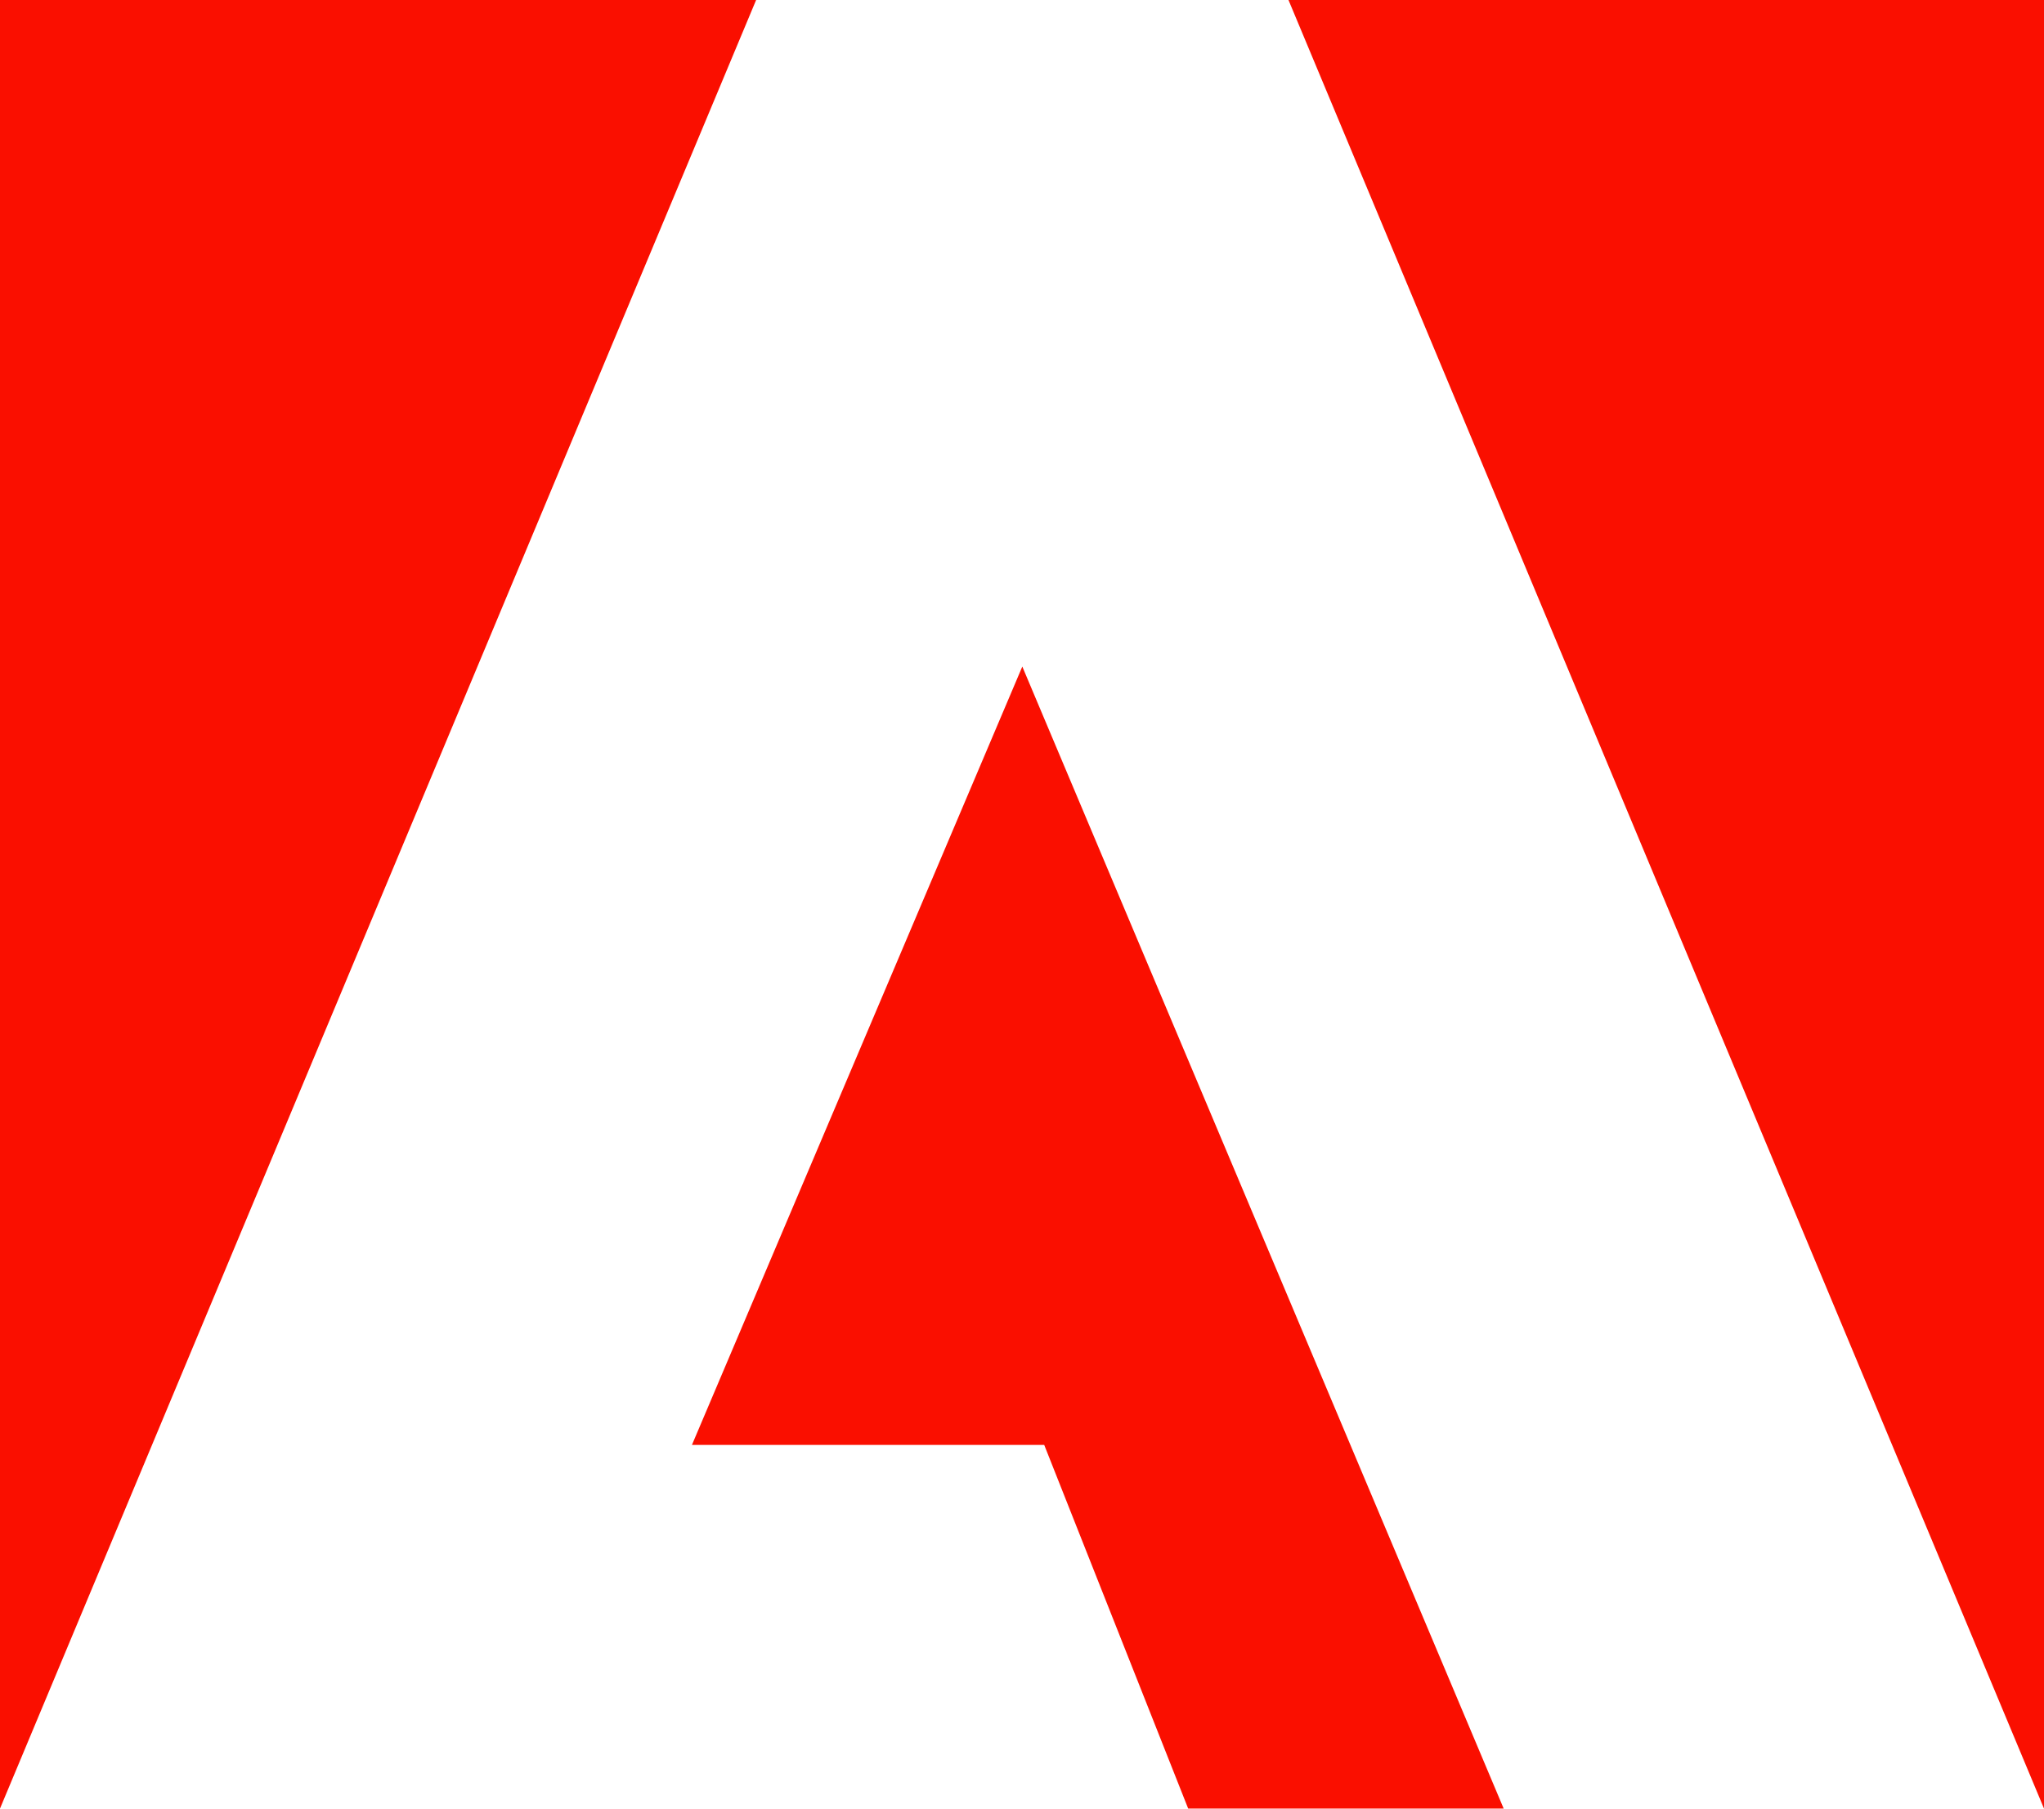
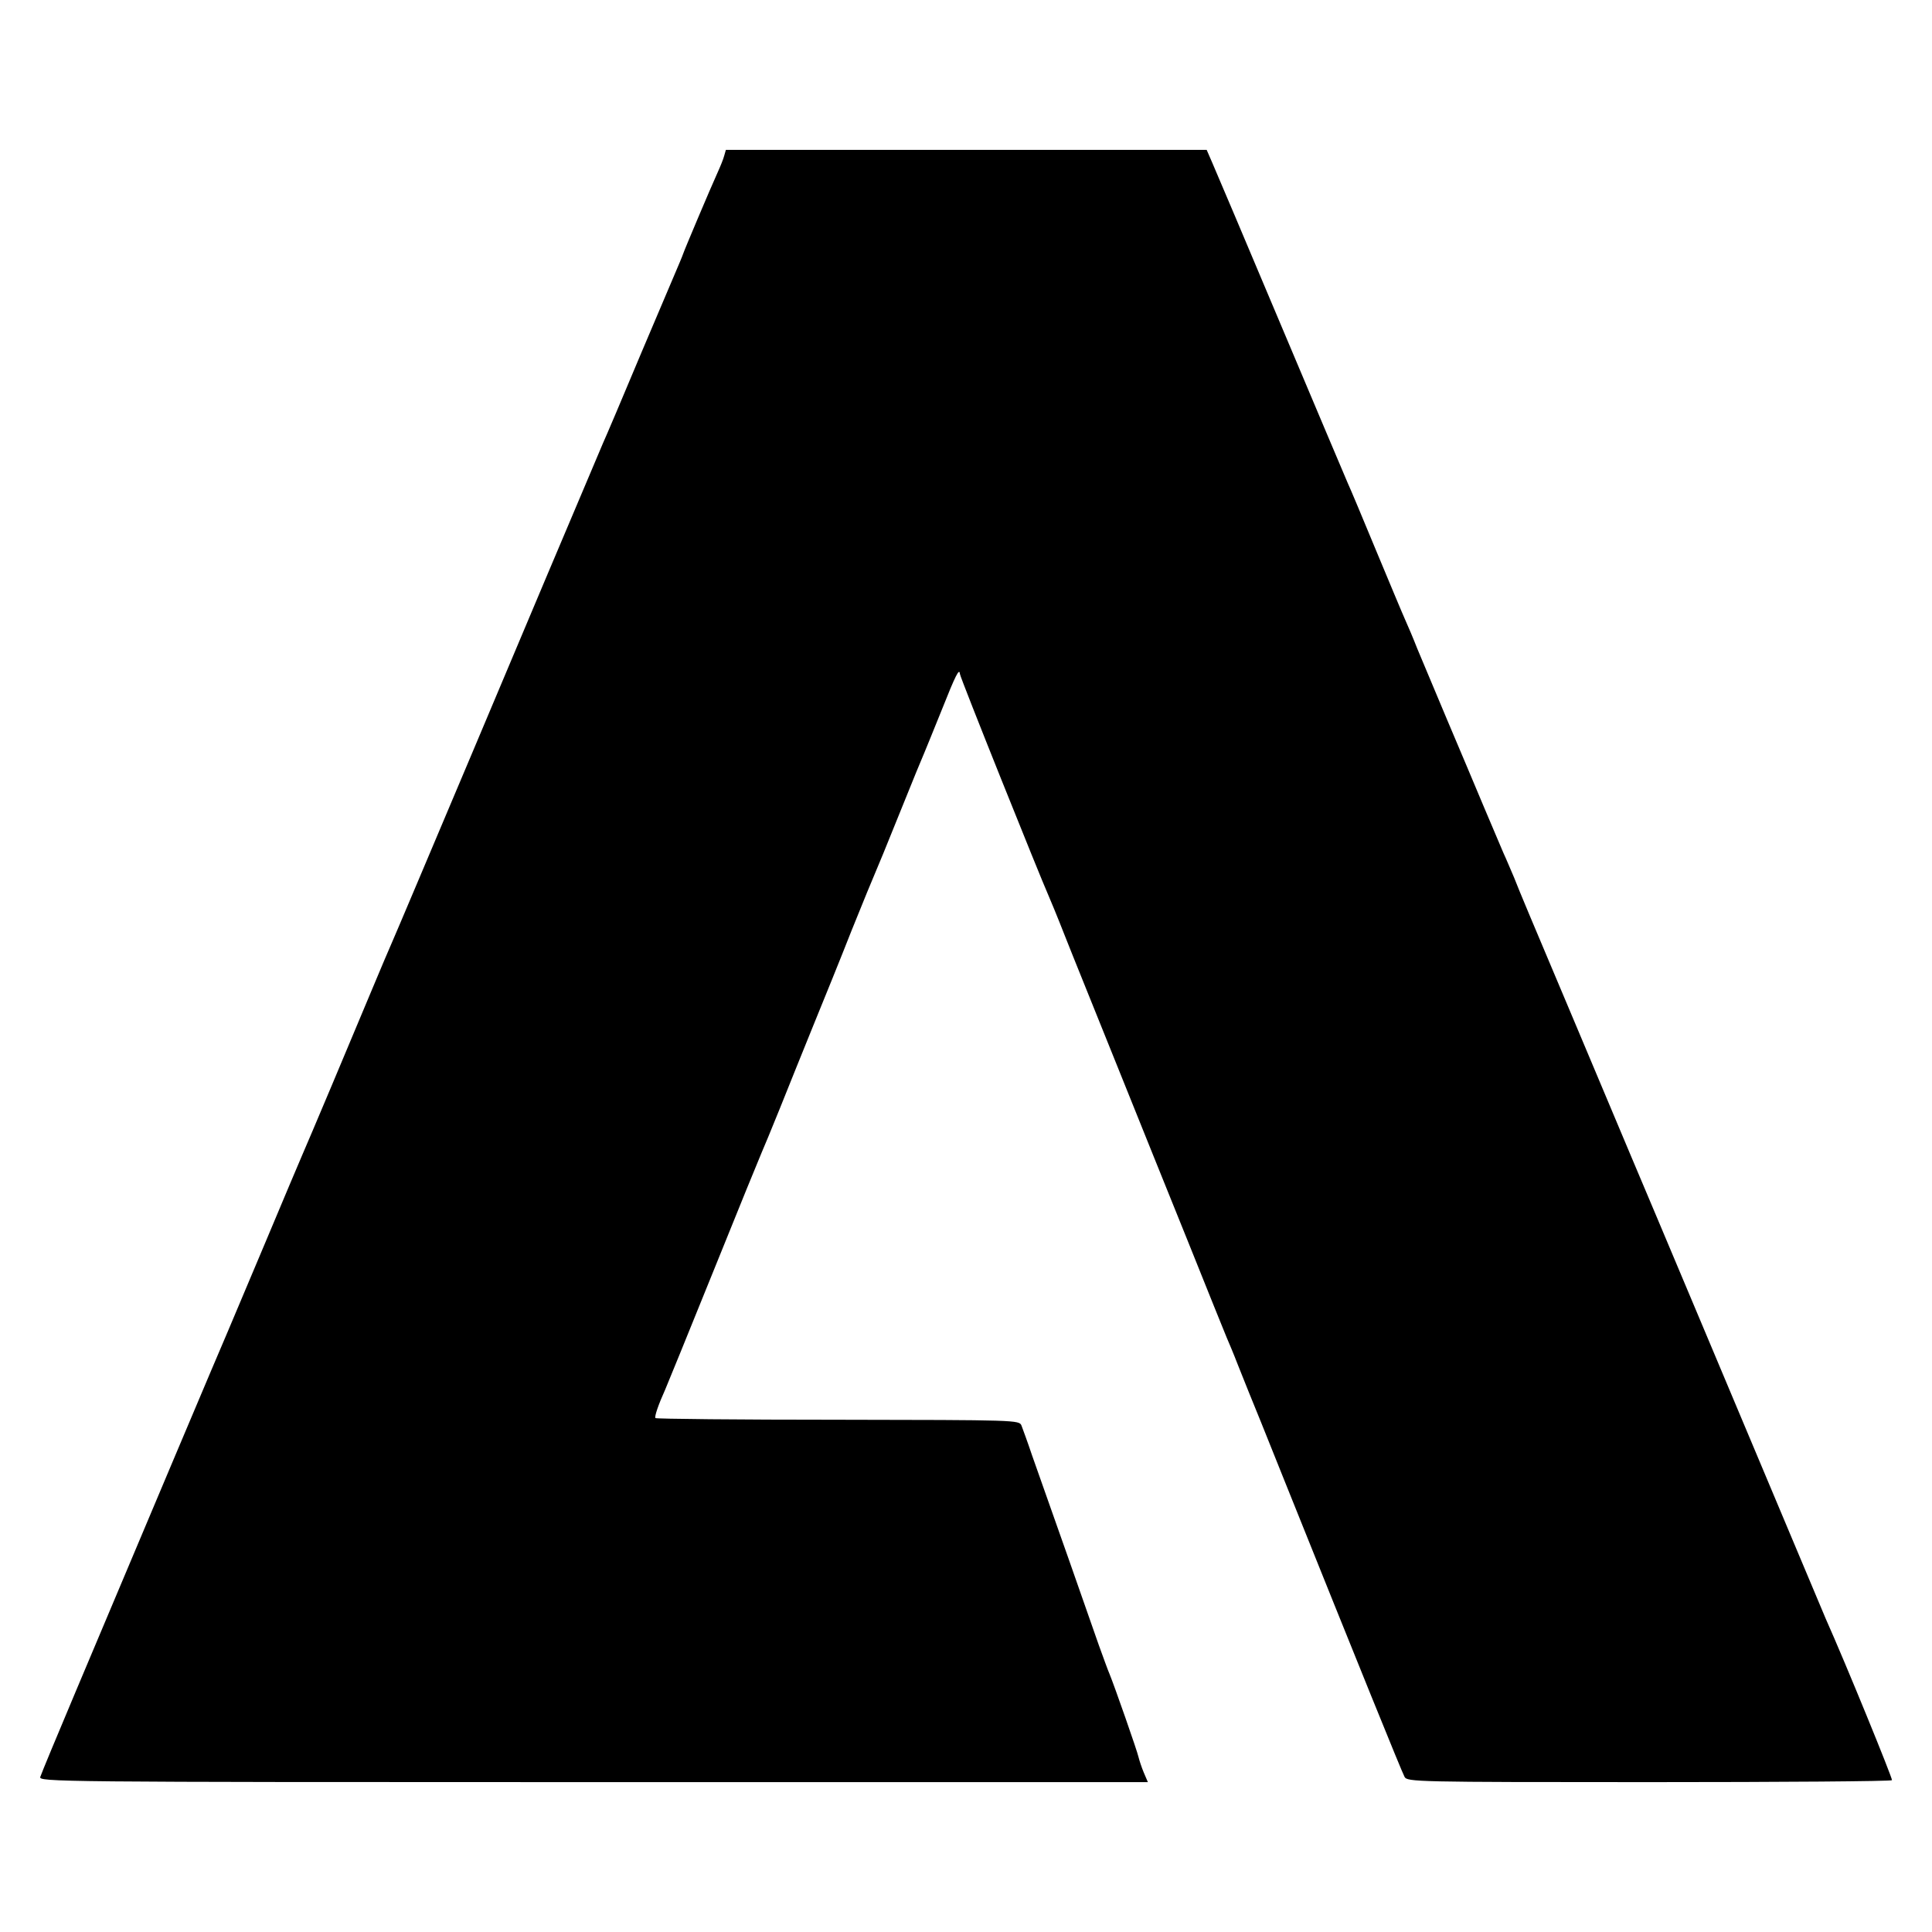
- <svg xmlns="http://www.w3.org/2000/svg" id="Layer_1" data-name="Layer 1" viewBox="0 0 133.46 118.11">
-   <defs>
-     <style>.cls-1{fill:#fa0f00;}</style>
-   </defs>
-   <polygon class="cls-1" points="84.13 0 133.46 0 133.46 118.11 84.13 0" />
-   <polygon class="cls-1" points="49.37 0 0 0 0 118.11 49.37 0" />
-   <polygon class="cls-1" points="66.75 43.53 98.18 118.11 77.58 118.11 68.18 94.36 45.18 94.36 66.75 43.53" />
+ <svg xmlns="http://www.w3.org/2000/svg" version="1.0" width="700pt" height="700pt" viewBox="0 0 700 700" preserveAspectRatio="xMidYMid meet">
+   <g transform="translate(0,700) scale(0.1,-0.1)" fill="#000000" stroke="none">
+     <path d="M2624 6436 c-3 -12 -14 -39 -24 -61 -26 -57 -121 -282 -125 -295 -1 -3 -6 -16 -12 -30 -6 -14 -68 -160 -138 -325 -69 -165 -132 -313 -140 -330 -7 -16 -32 -75 -55 -130 -23 -55 -48 -113 -55 -130 -27 -63 -102 -241 -365 -865 -150 -355 -280 -663 -290 -685 -10 -22 -41 -96 -70 -165 -69 -166 -238 -567 -255 -605 -7 -16 -68 -160 -135 -320 -67 -159 -128 -303 -135 -320 -14 -31 -331 -782 -550 -1302 -68 -161 -126 -301 -129 -311 -6 -18 44 -19 2003 -19 l2010 0 -15 35 c-8 19 -16 44 -19 56 -4 20 -88 260 -105 301 -5 11 -22 58 -39 105 -77 220 -155 443 -182 518 -16 45 -43 121 -60 170 -16 48 -34 96 -38 107 -8 20 -18 20 -664 21 -361 0 -659 3 -662 6 -5 4 11 50 35 103 5 11 84 205 175 430 91 226 170 419 175 430 5 11 35 83 66 160 31 77 85 212 121 300 36 88 99 243 139 345 41 102 79 194 84 205 5 11 46 110 90 220 44 110 85 209 90 220 5 11 32 79 61 150 52 131 65 156 67 133 0 -11 291 -736 321 -803 5 -11 32 -76 59 -145 27 -69 112 -278 187 -465 75 -187 193 -479 262 -650 68 -170 130 -323 137 -340 7 -16 26 -61 41 -100 15 -38 33 -83 40 -100 7 -16 67 -165 133 -330 259 -645 421 -1045 431 -1063 10 -18 39 -19 886 -19 482 0 878 3 880 7 3 5 -168 424 -240 585 -7 17 -108 257 -225 535 -117 278 -218 519 -225 535 -7 17 -43 102 -80 190 -37 88 -73 174 -80 190 -7 17 -50 118 -95 225 -45 107 -136 323 -202 480 -176 417 -198 469 -222 530 -13 30 -30 71 -39 90 -8 19 -40 94 -70 165 -30 72 -91 216 -135 320 -44 105 -92 219 -107 255 -14 36 -34 83 -44 105 -10 22 -57 135 -105 250 -48 116 -94 226 -103 245 -8 19 -118 278 -243 575 -125 297 -237 561 -248 586 l-20 46 -871 0 -871 0 -6 -21z" />
+   </g>
</svg>
